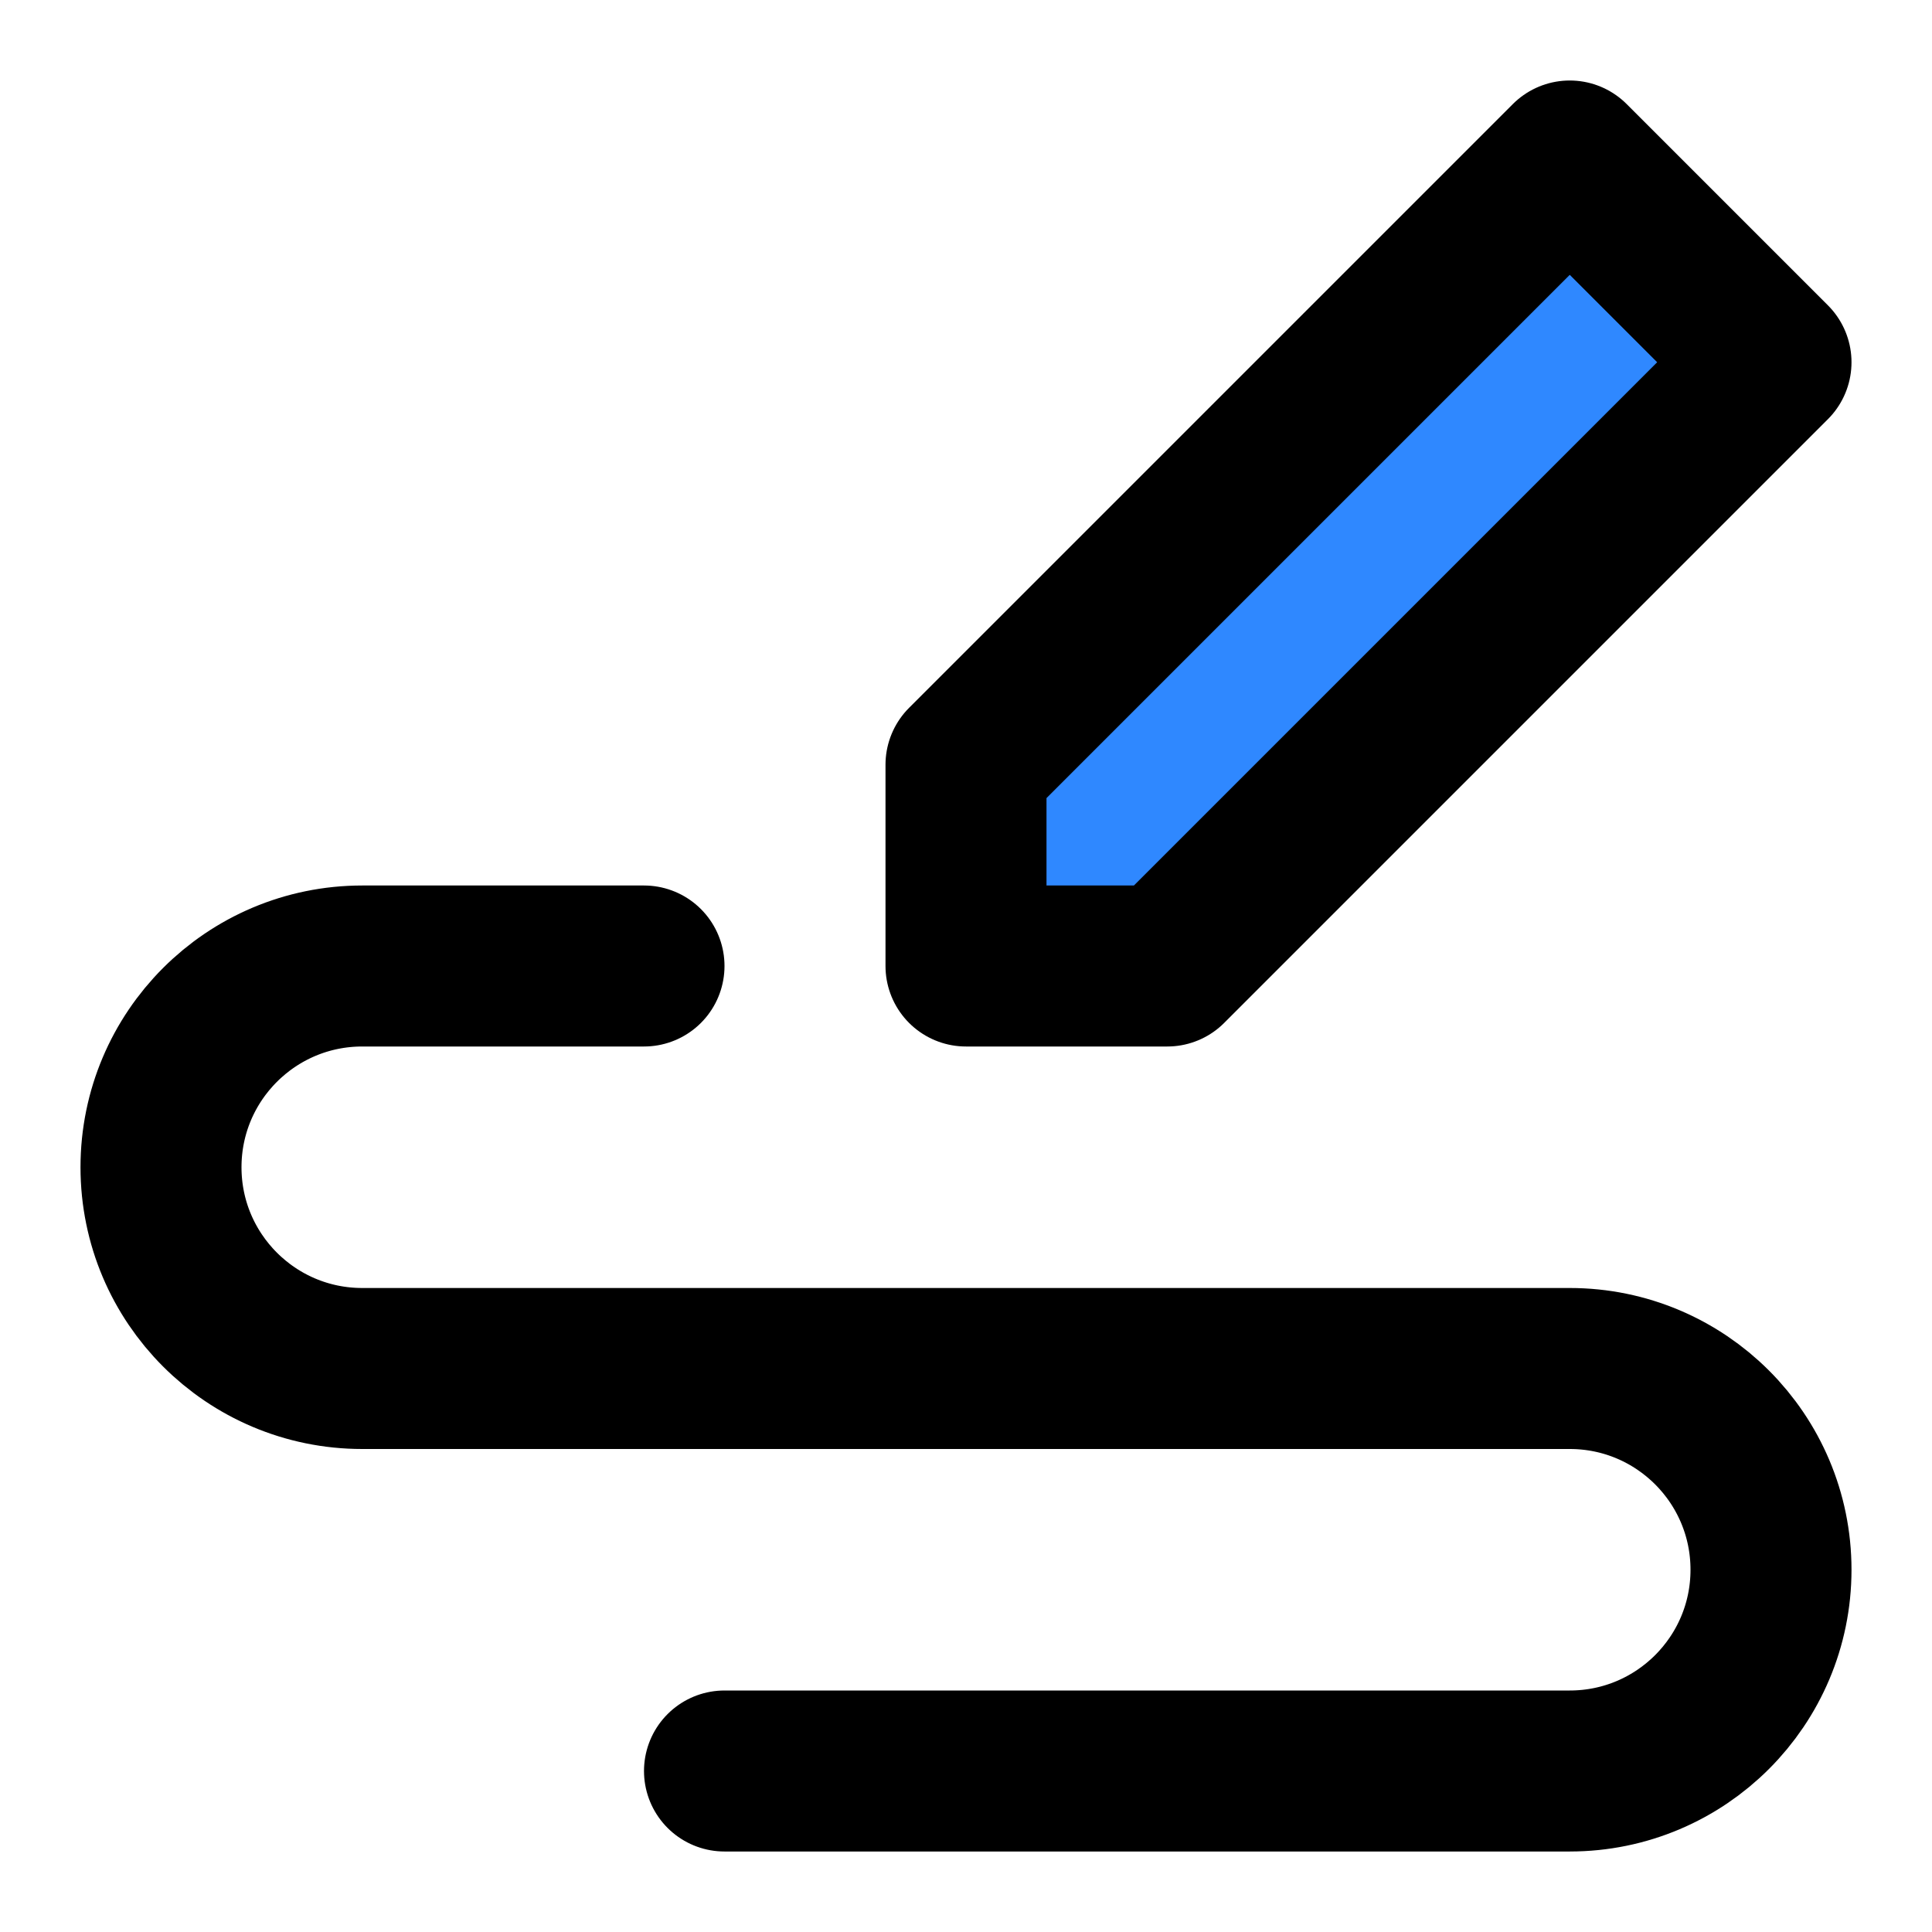
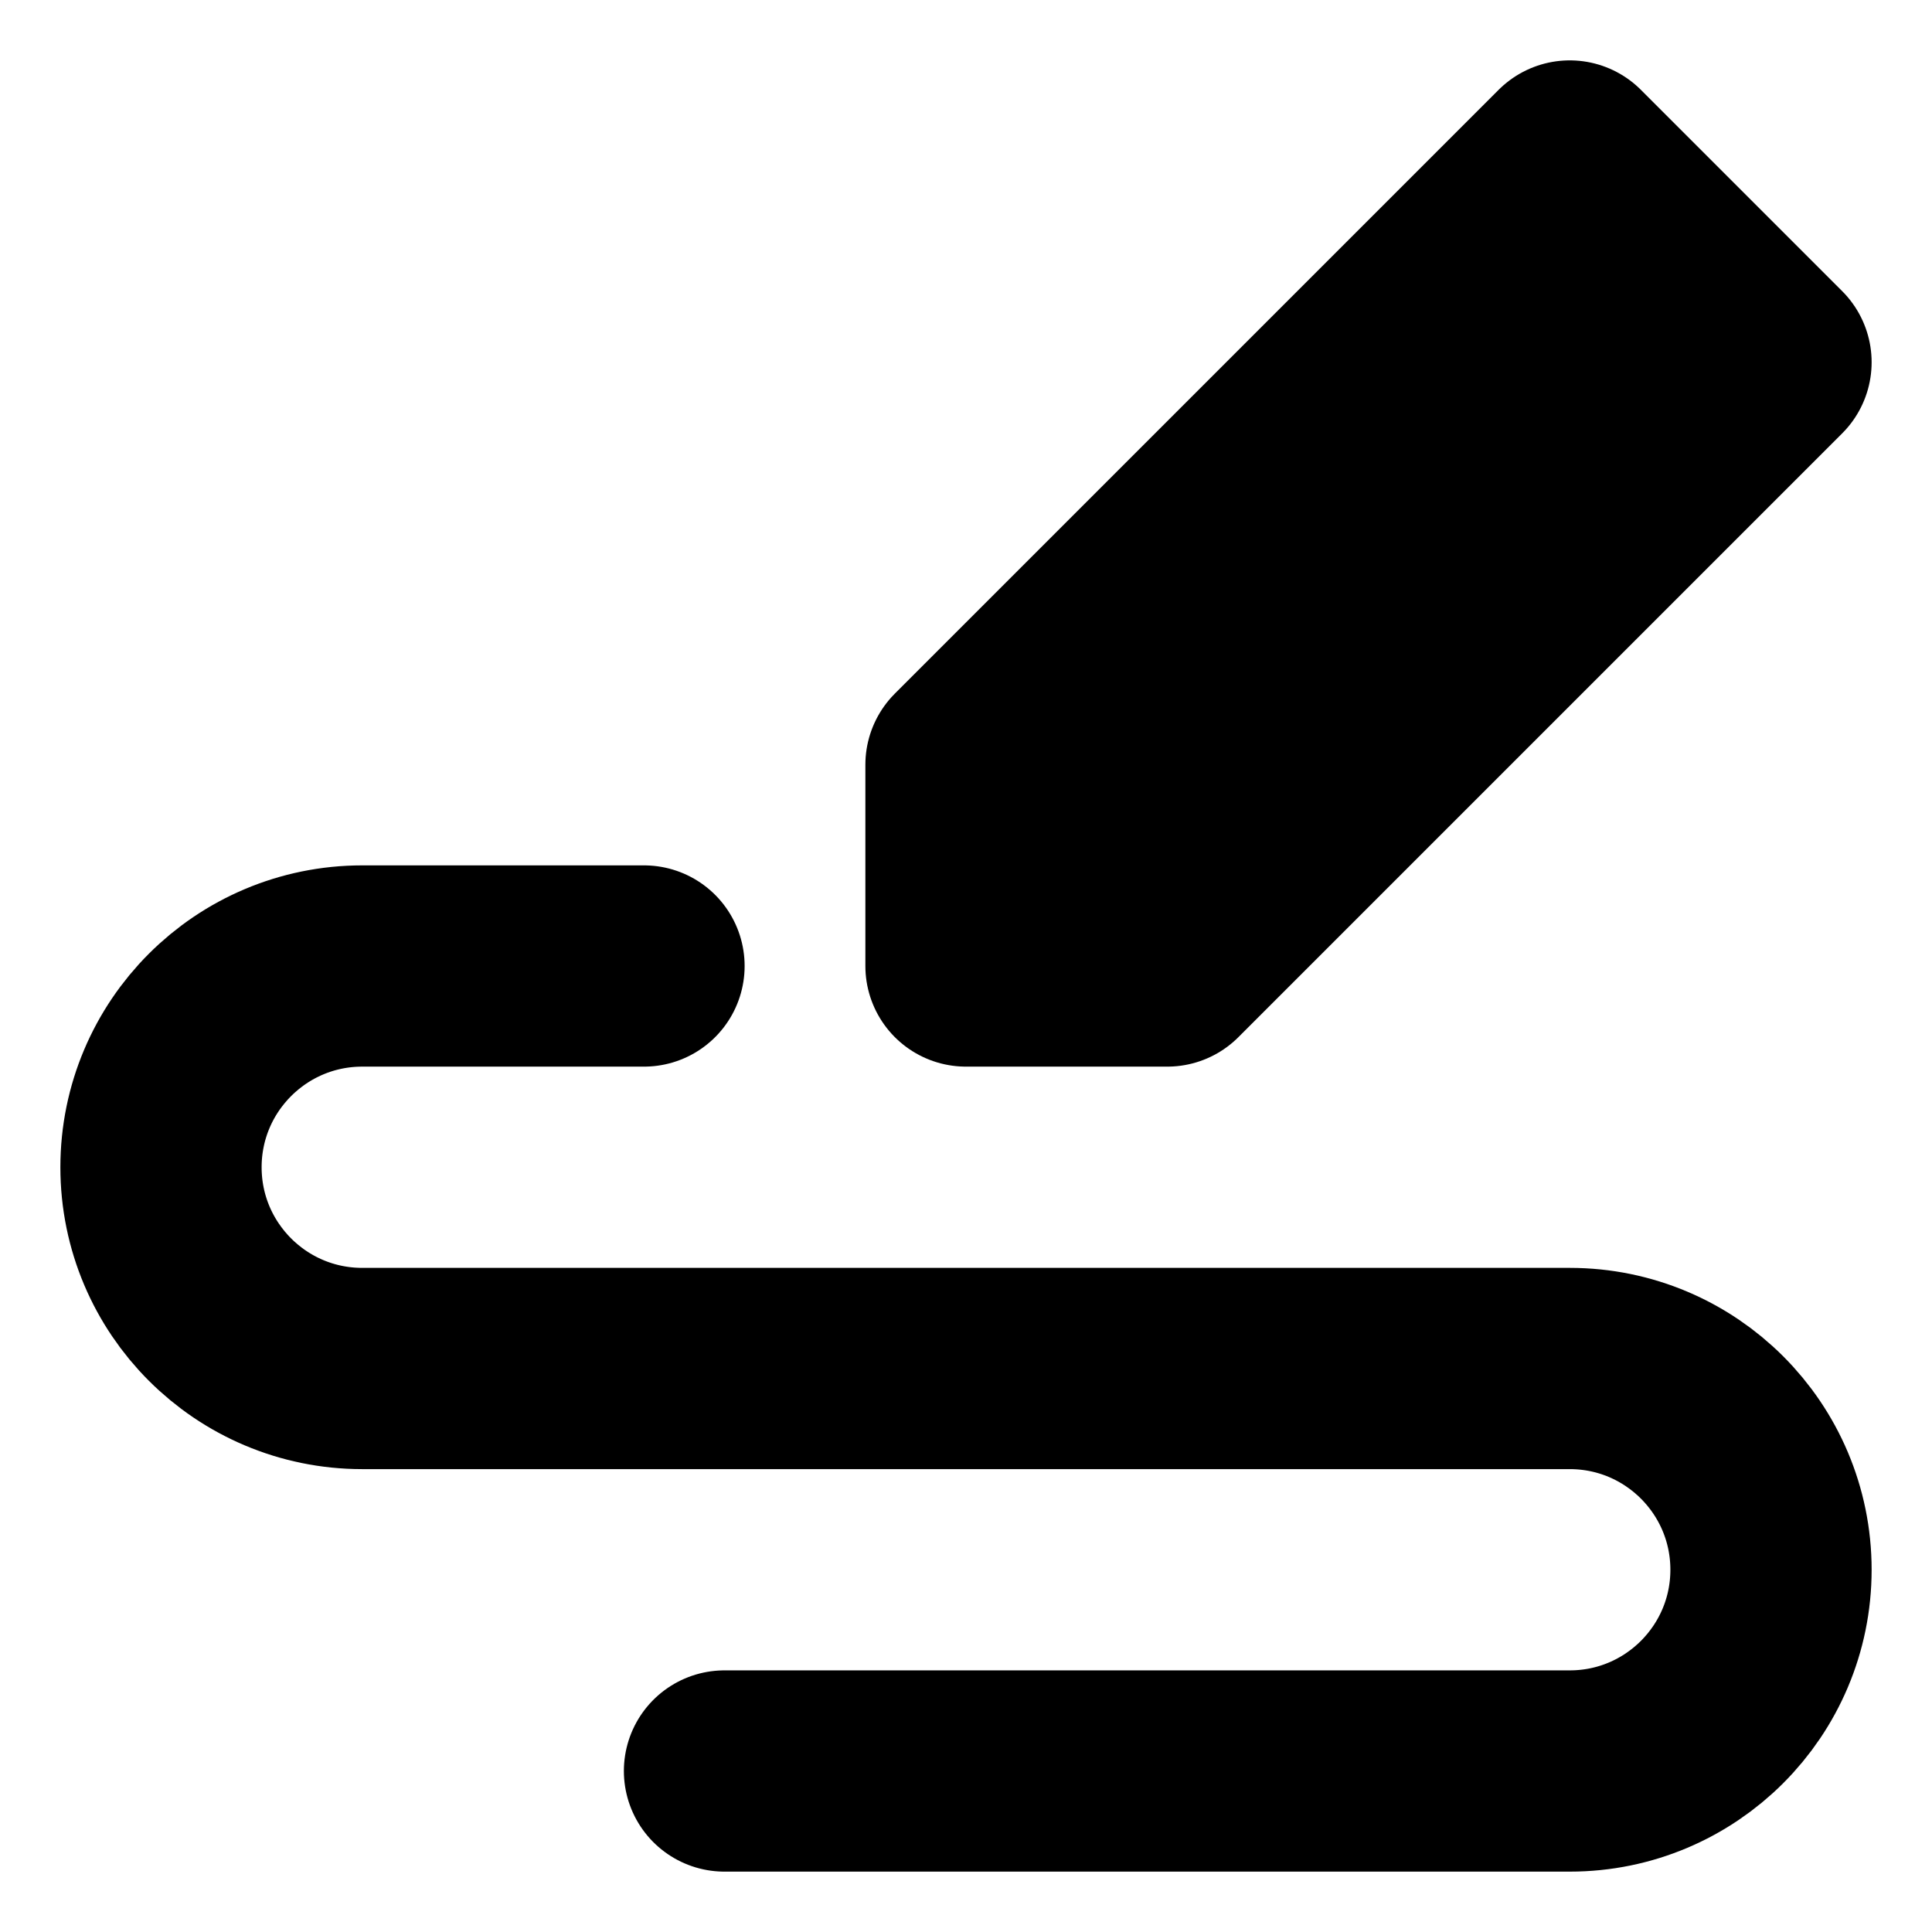
<svg xmlns="http://www.w3.org/2000/svg" viewBox="0 0 48 48" fill="none">
-   <path fill-rule="evenodd" clip-rule="evenodd" d="M24 24V19L39 4L44 9L29 24H24Z" fill="#2F88FF" stroke="#000000" stroke-width="4" stroke-linecap="round" stroke-linejoin="round" />
-   <path d="M16 24H9C6.239 24 4 26.239 4 29C4 31.761 6.239 34 9 34H39C41.761 34 44 36.239 44 39C44 41.761 41.761 44 39 44H18" stroke="#000000" stroke-width="4" stroke-linecap="round" stroke-linejoin="round" fill="none" />
+   <path d="M16 24H9C6.239 24 4 26.239 4 29C4 31.761 6.239 34 9 34H39C41.761 34 44 36.239 44 39C44 41.761 41.761 44 39 44H18" stroke="#000000" stroke-width="5" stroke-linecap="round" stroke-linejoin="round" fill="none" />
+   <path fill-rule="evenodd" clip-rule="evenodd" d="M24 24V19L39 4L44 9L29 24H24Z" fill="#000000" stroke="#000000" stroke-width="5" stroke-linecap="round" stroke-linejoin="round" />
</svg>
